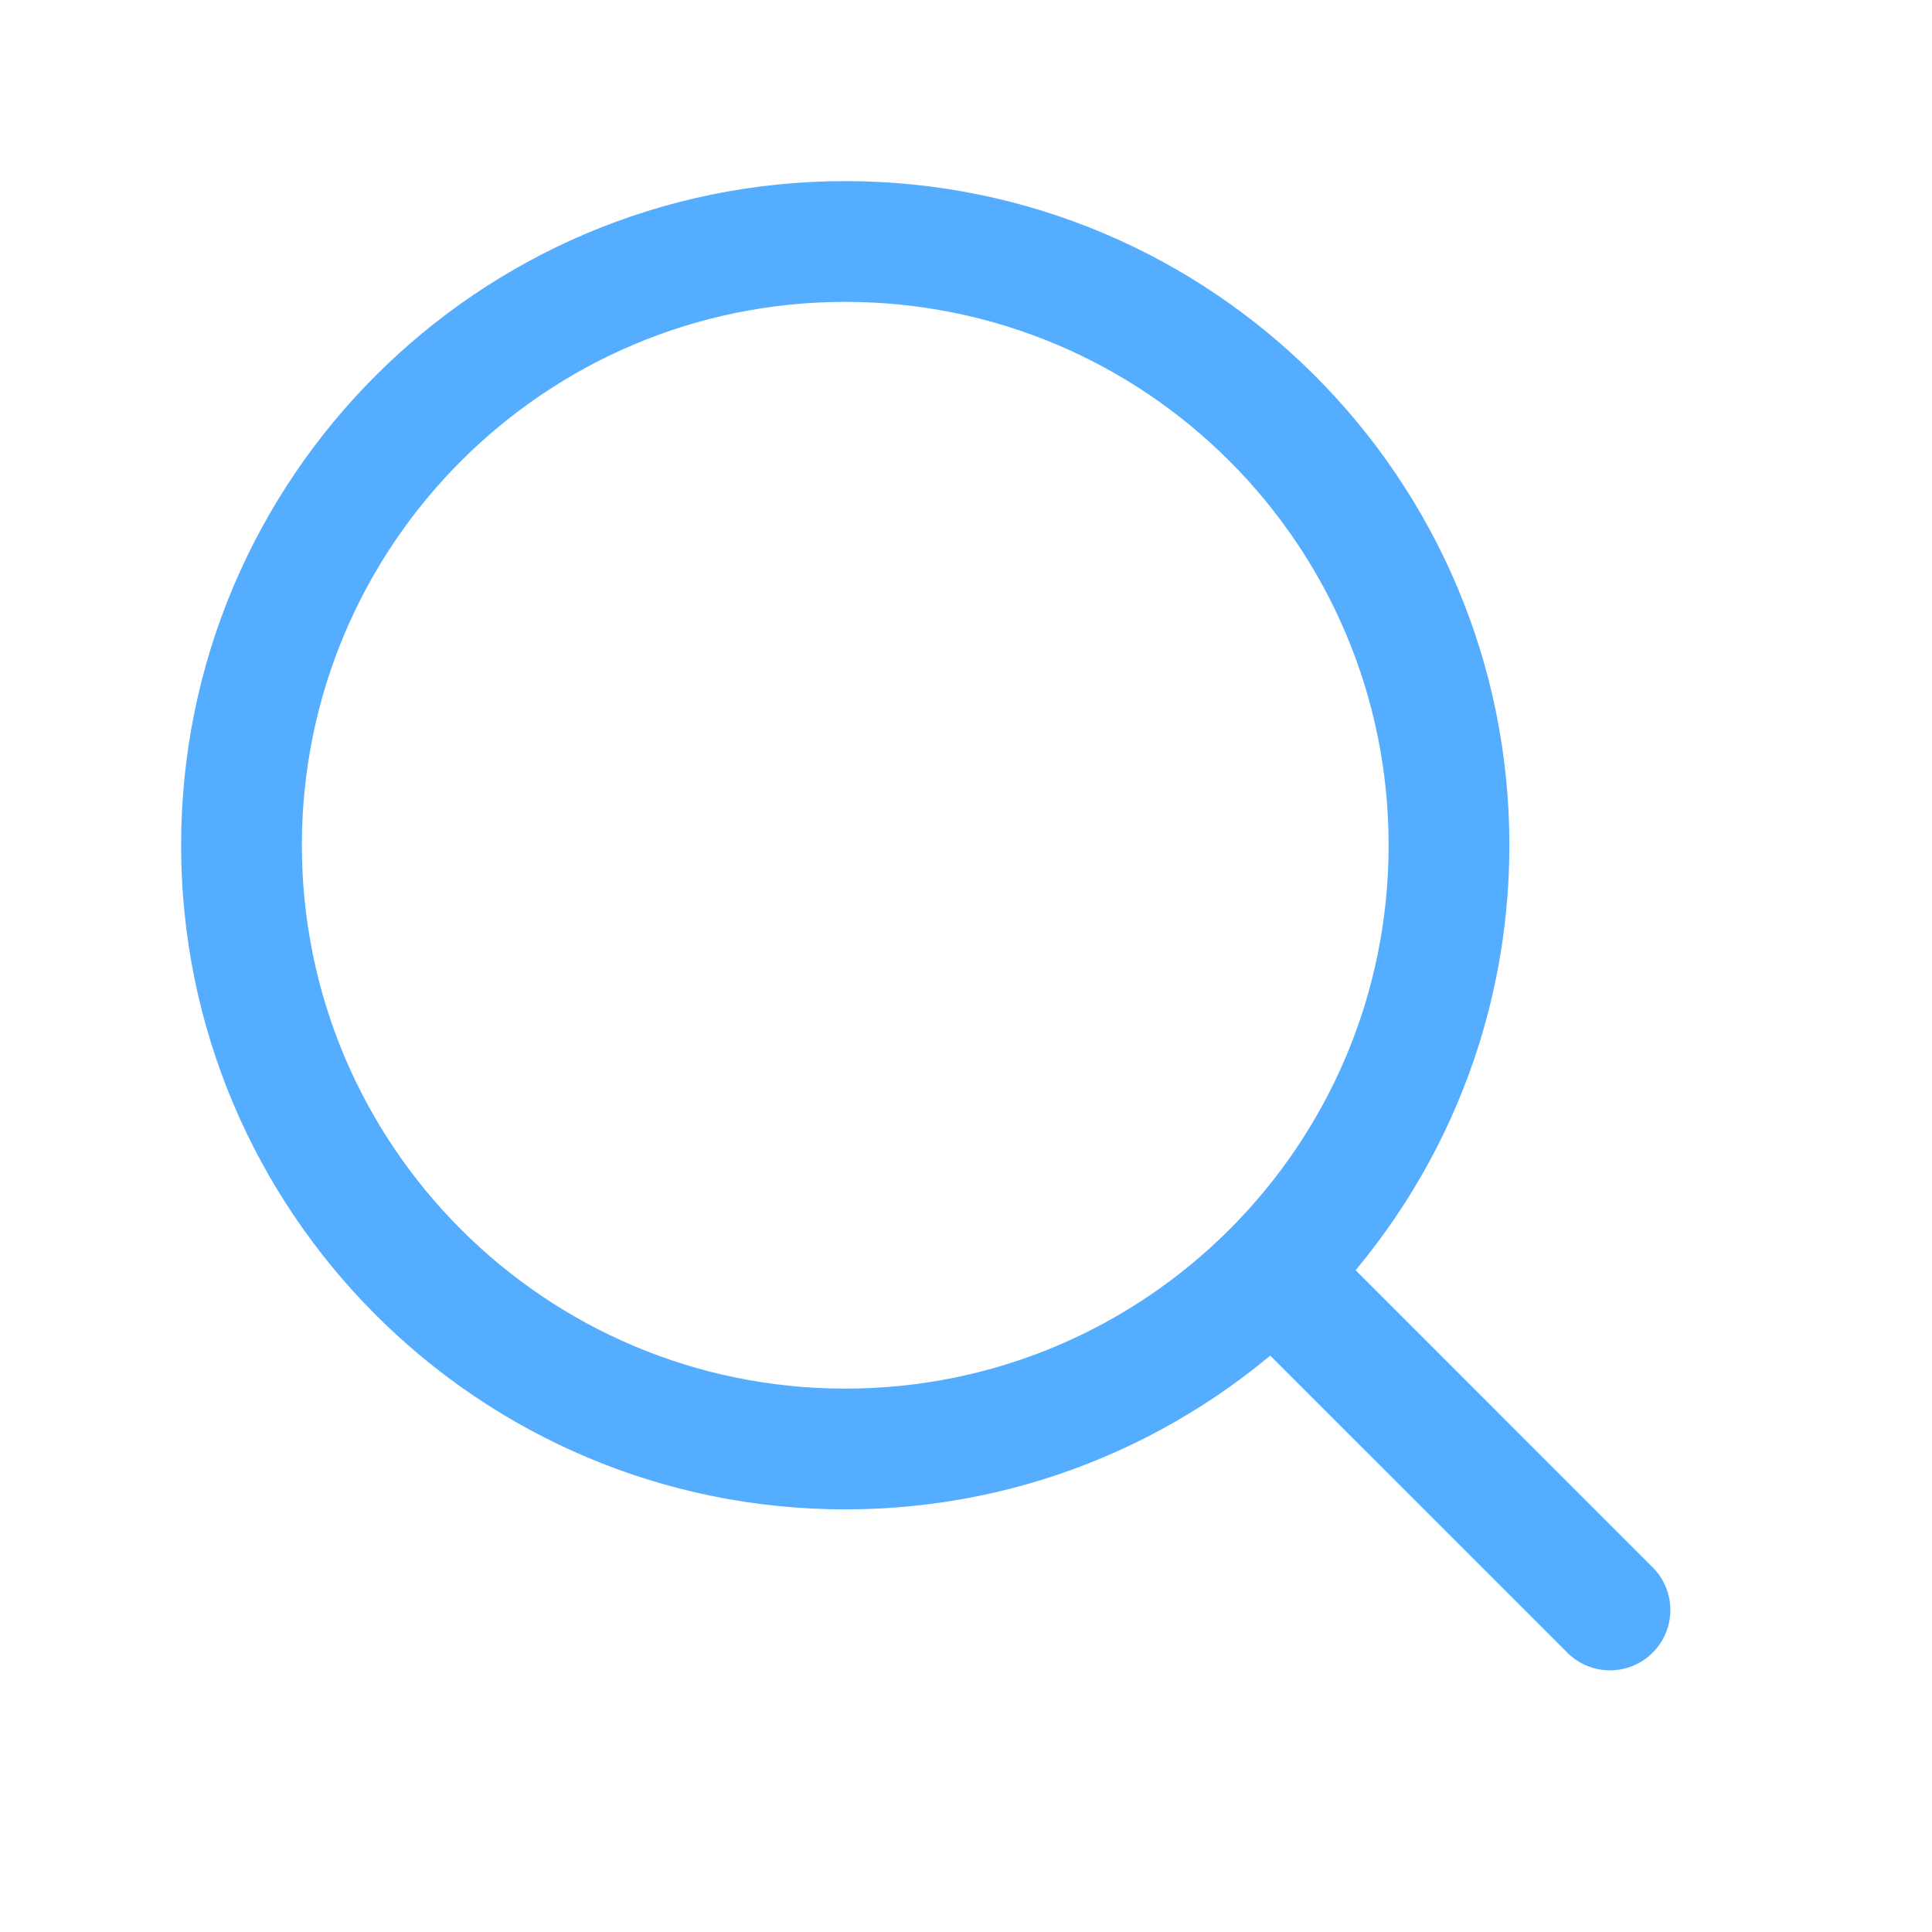
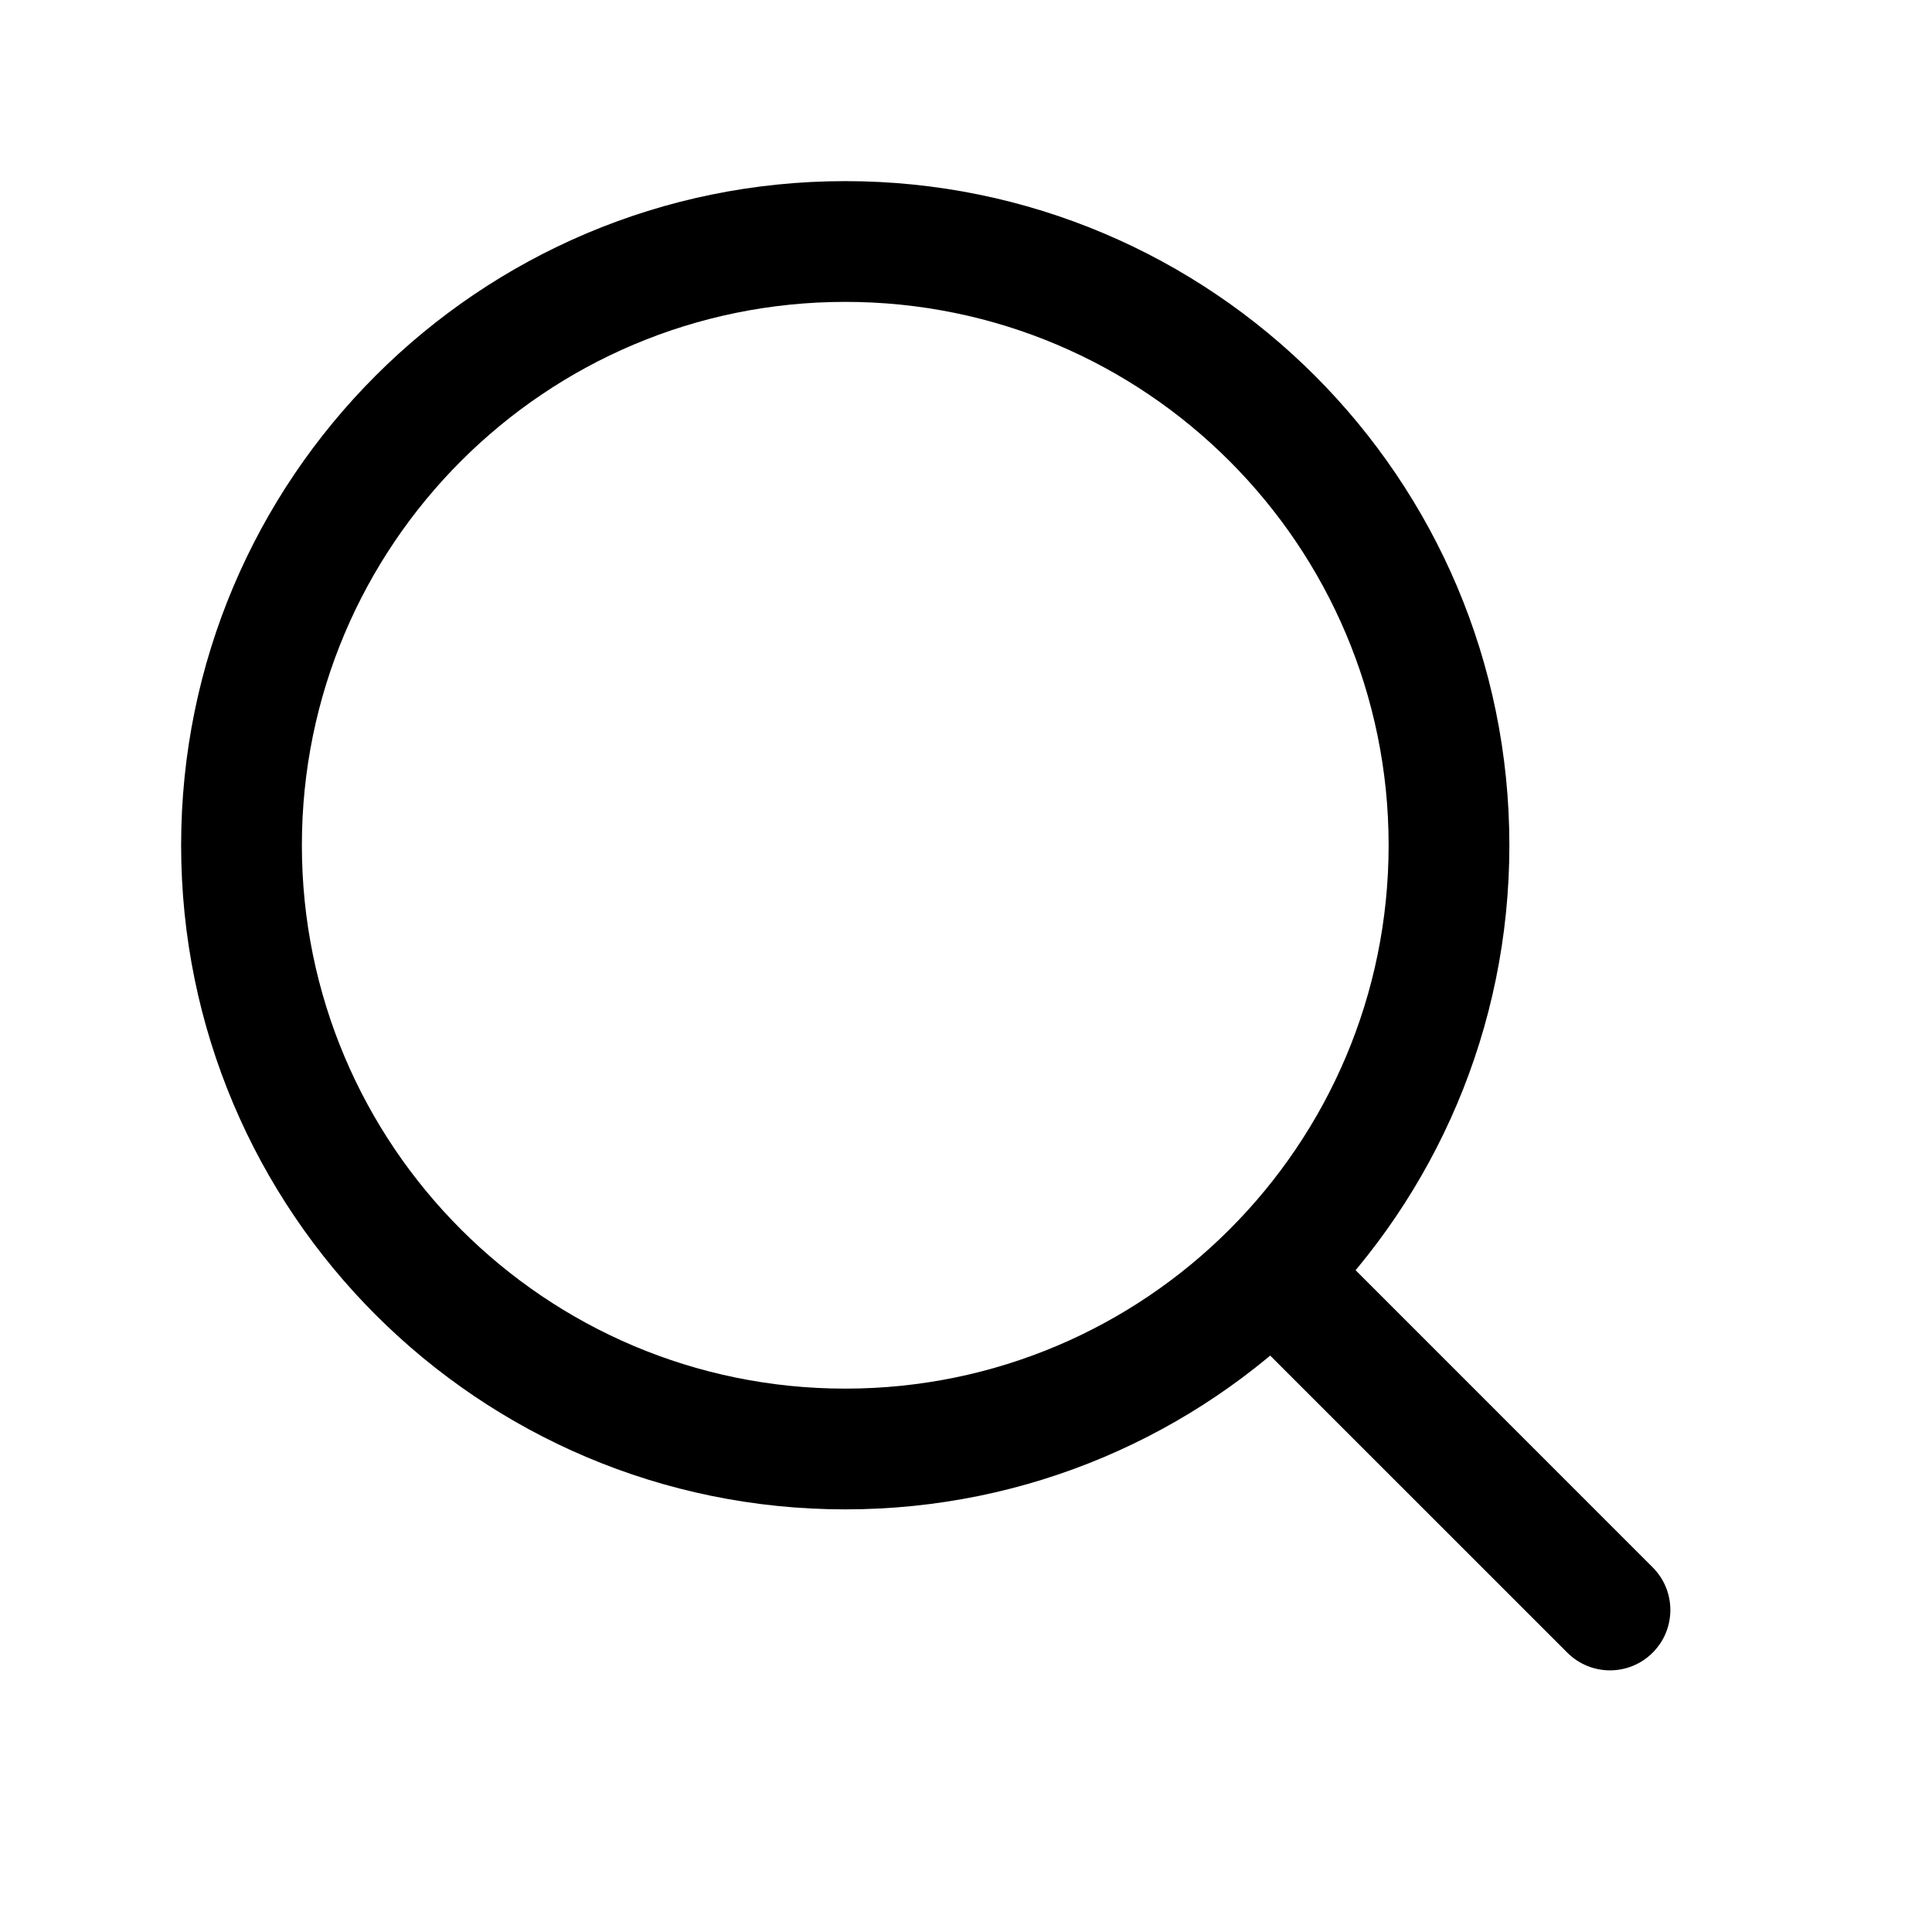
- <svg xmlns="http://www.w3.org/2000/svg" width="24" height="24" viewBox="0 0 24 24" fill="none">
-   <path d="M19.47 20.53C19.763 20.823 20.237 20.823 20.53 20.53C20.823 20.237 20.823 19.763 20.53 19.47L19.47 20.53ZM17.25 10.5C17.25 14.228 14.228 17.25 10.5 17.25V18.75C15.056 18.75 18.75 15.056 18.75 10.5H17.25ZM10.5 17.25C6.772 17.25 3.75 14.228 3.75 10.5H2.25C2.25 15.056 5.944 18.75 10.5 18.75V17.25ZM3.75 10.5C3.75 6.772 6.772 3.75 10.5 3.75V2.25C5.944 2.25 2.25 5.944 2.25 10.5H3.75ZM10.5 3.75C14.228 3.75 17.25 6.772 17.25 10.5H18.75C18.75 5.944 15.056 2.25 10.5 2.25V3.75ZM20.53 19.47L16.343 15.282L15.282 16.343L19.47 20.53L20.53 19.47Z" fill="#54ADFF" />
+ <svg xmlns="http://www.w3.org/2000/svg" width="24" height="24" viewBox="0 0 24 24">
+   <path d="M19.47 20.53C19.763 20.823 20.237 20.823 20.53 20.53C20.823 20.237 20.823 19.763 20.53 19.47L19.47 20.53ZM17.25 10.5C17.25 14.228 14.228 17.25 10.5 17.25V18.75C15.056 18.75 18.75 15.056 18.75 10.5H17.25ZM10.5 17.25C6.772 17.25 3.75 14.228 3.75 10.5H2.25C2.25 15.056 5.944 18.75 10.5 18.75V17.25ZM3.75 10.5C3.75 6.772 6.772 3.75 10.5 3.75V2.25C5.944 2.25 2.25 5.944 2.25 10.5H3.75ZM10.5 3.75C14.228 3.75 17.25 6.772 17.25 10.5H18.75C18.75 5.944 15.056 2.25 10.5 2.25V3.75ZM20.53 19.47L16.343 15.282L15.282 16.343L19.47 20.53L20.53 19.47Z" />
</svg>
